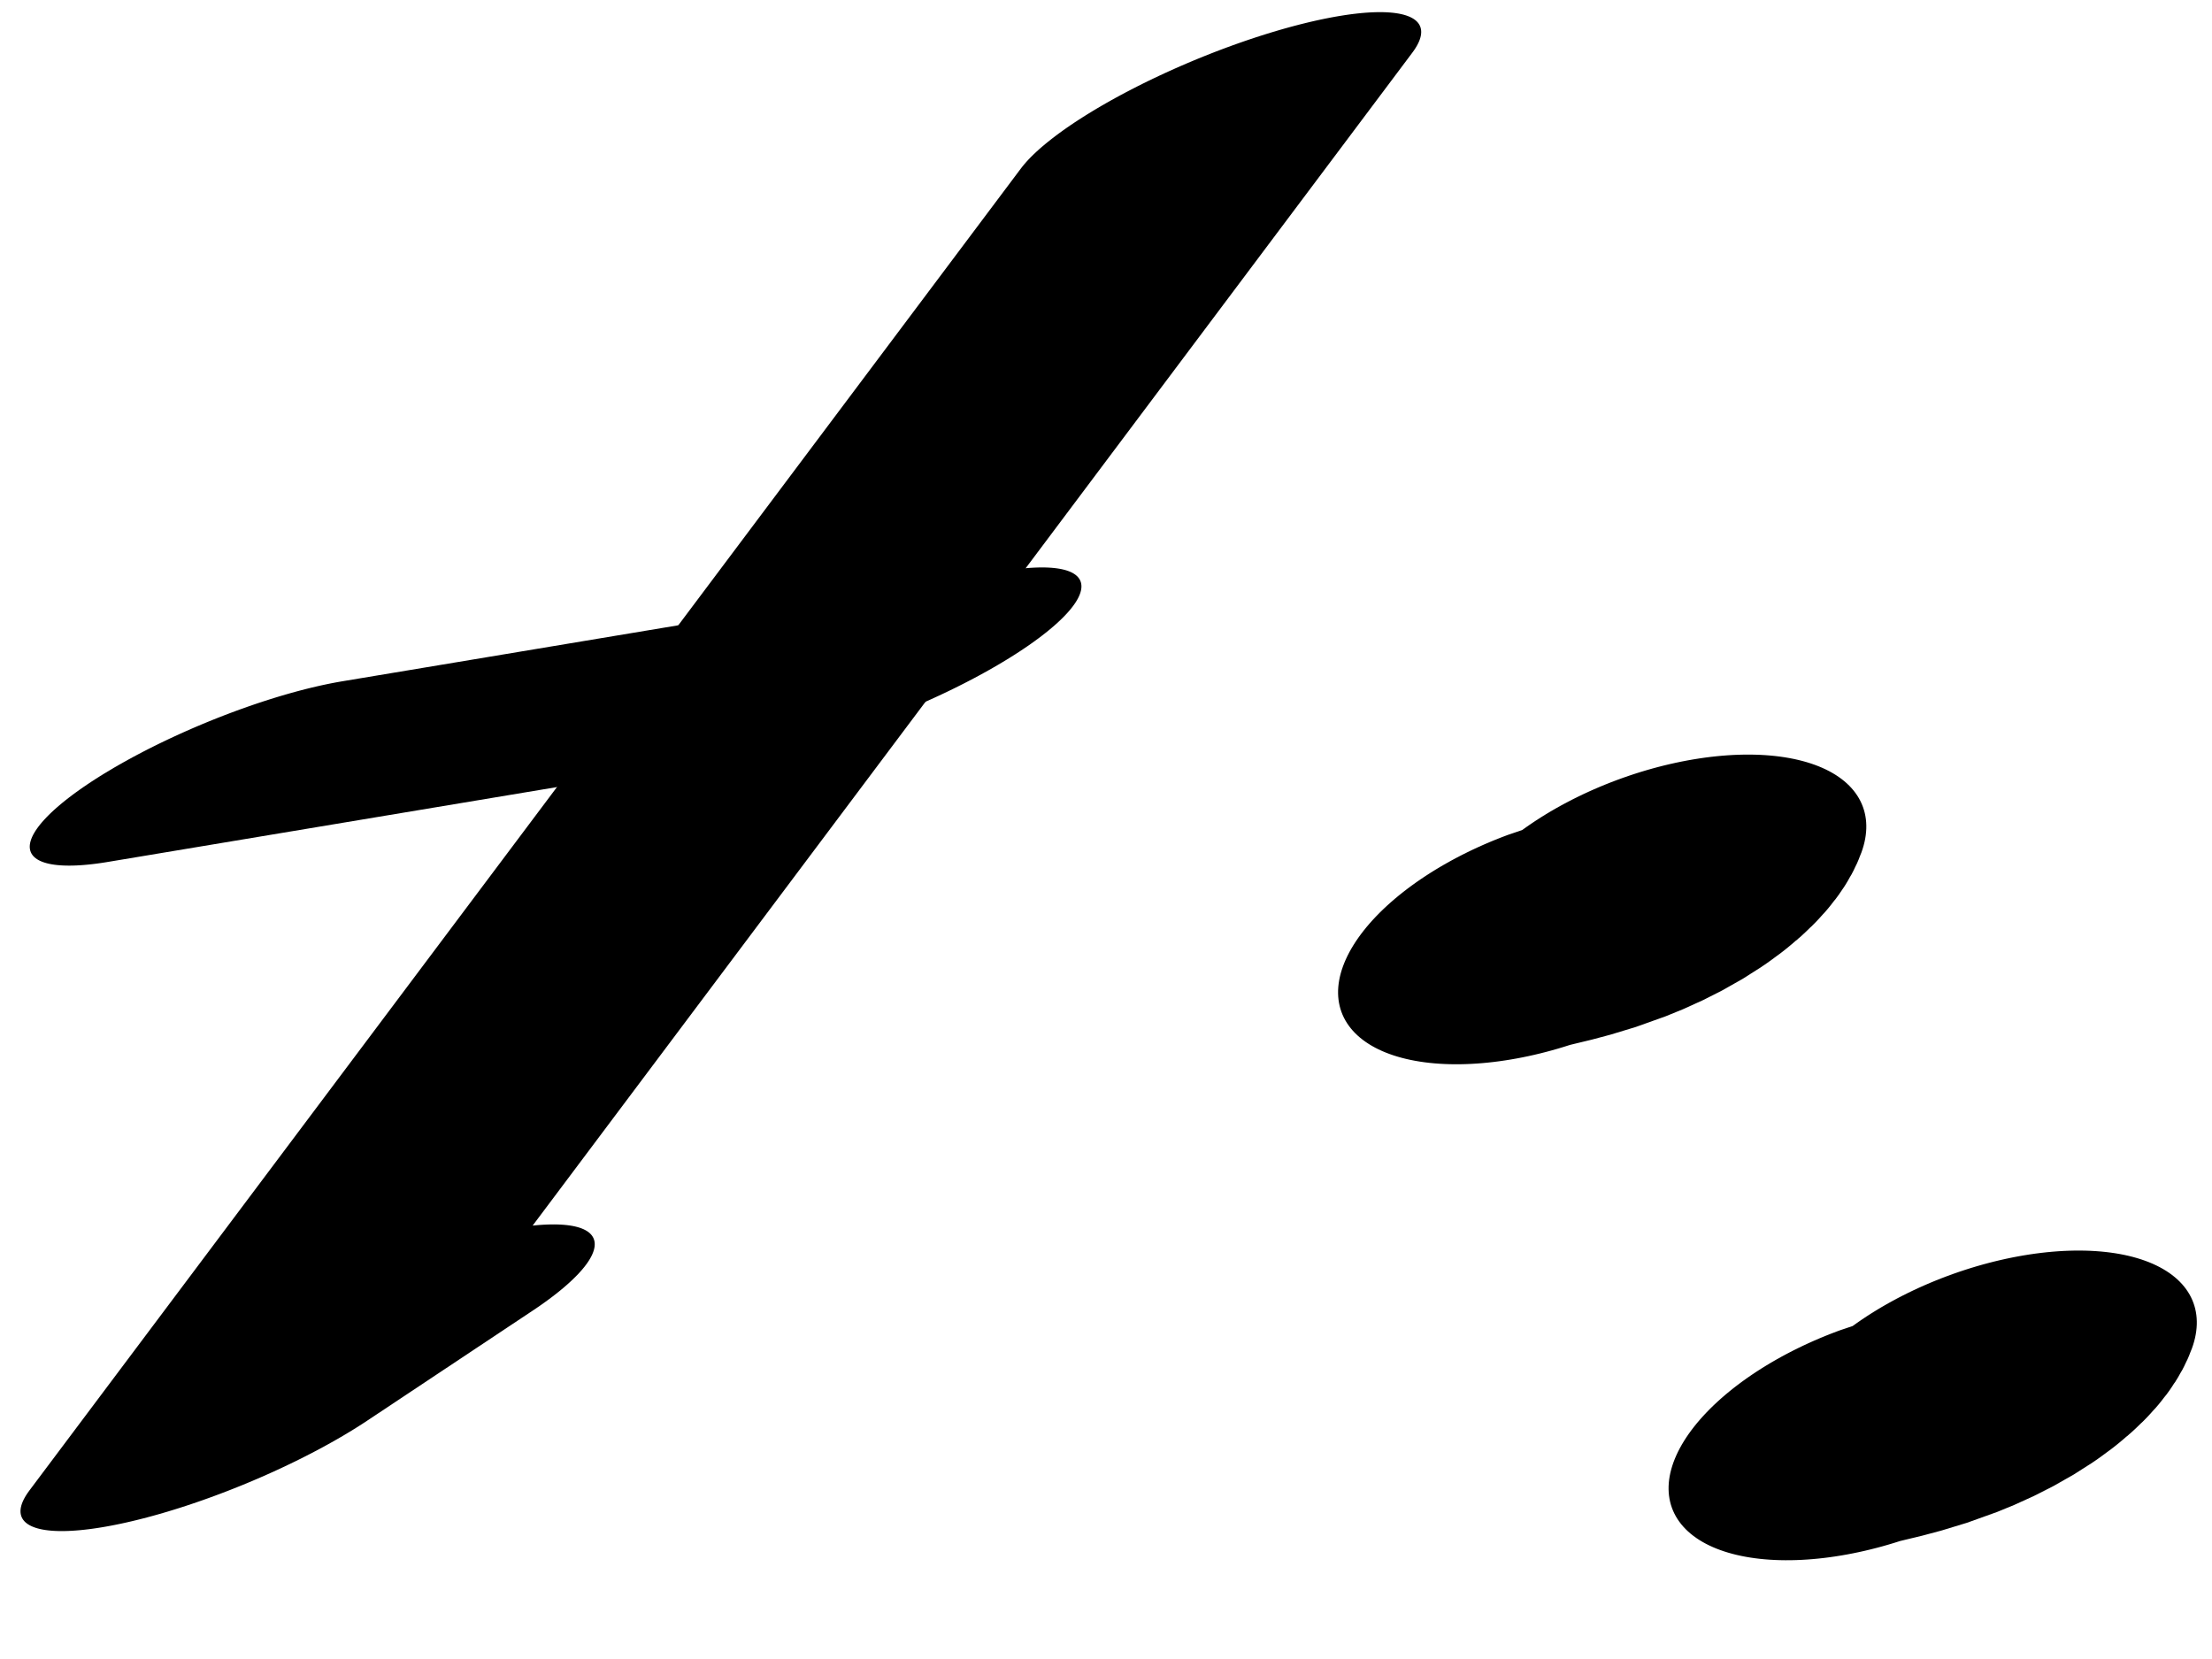
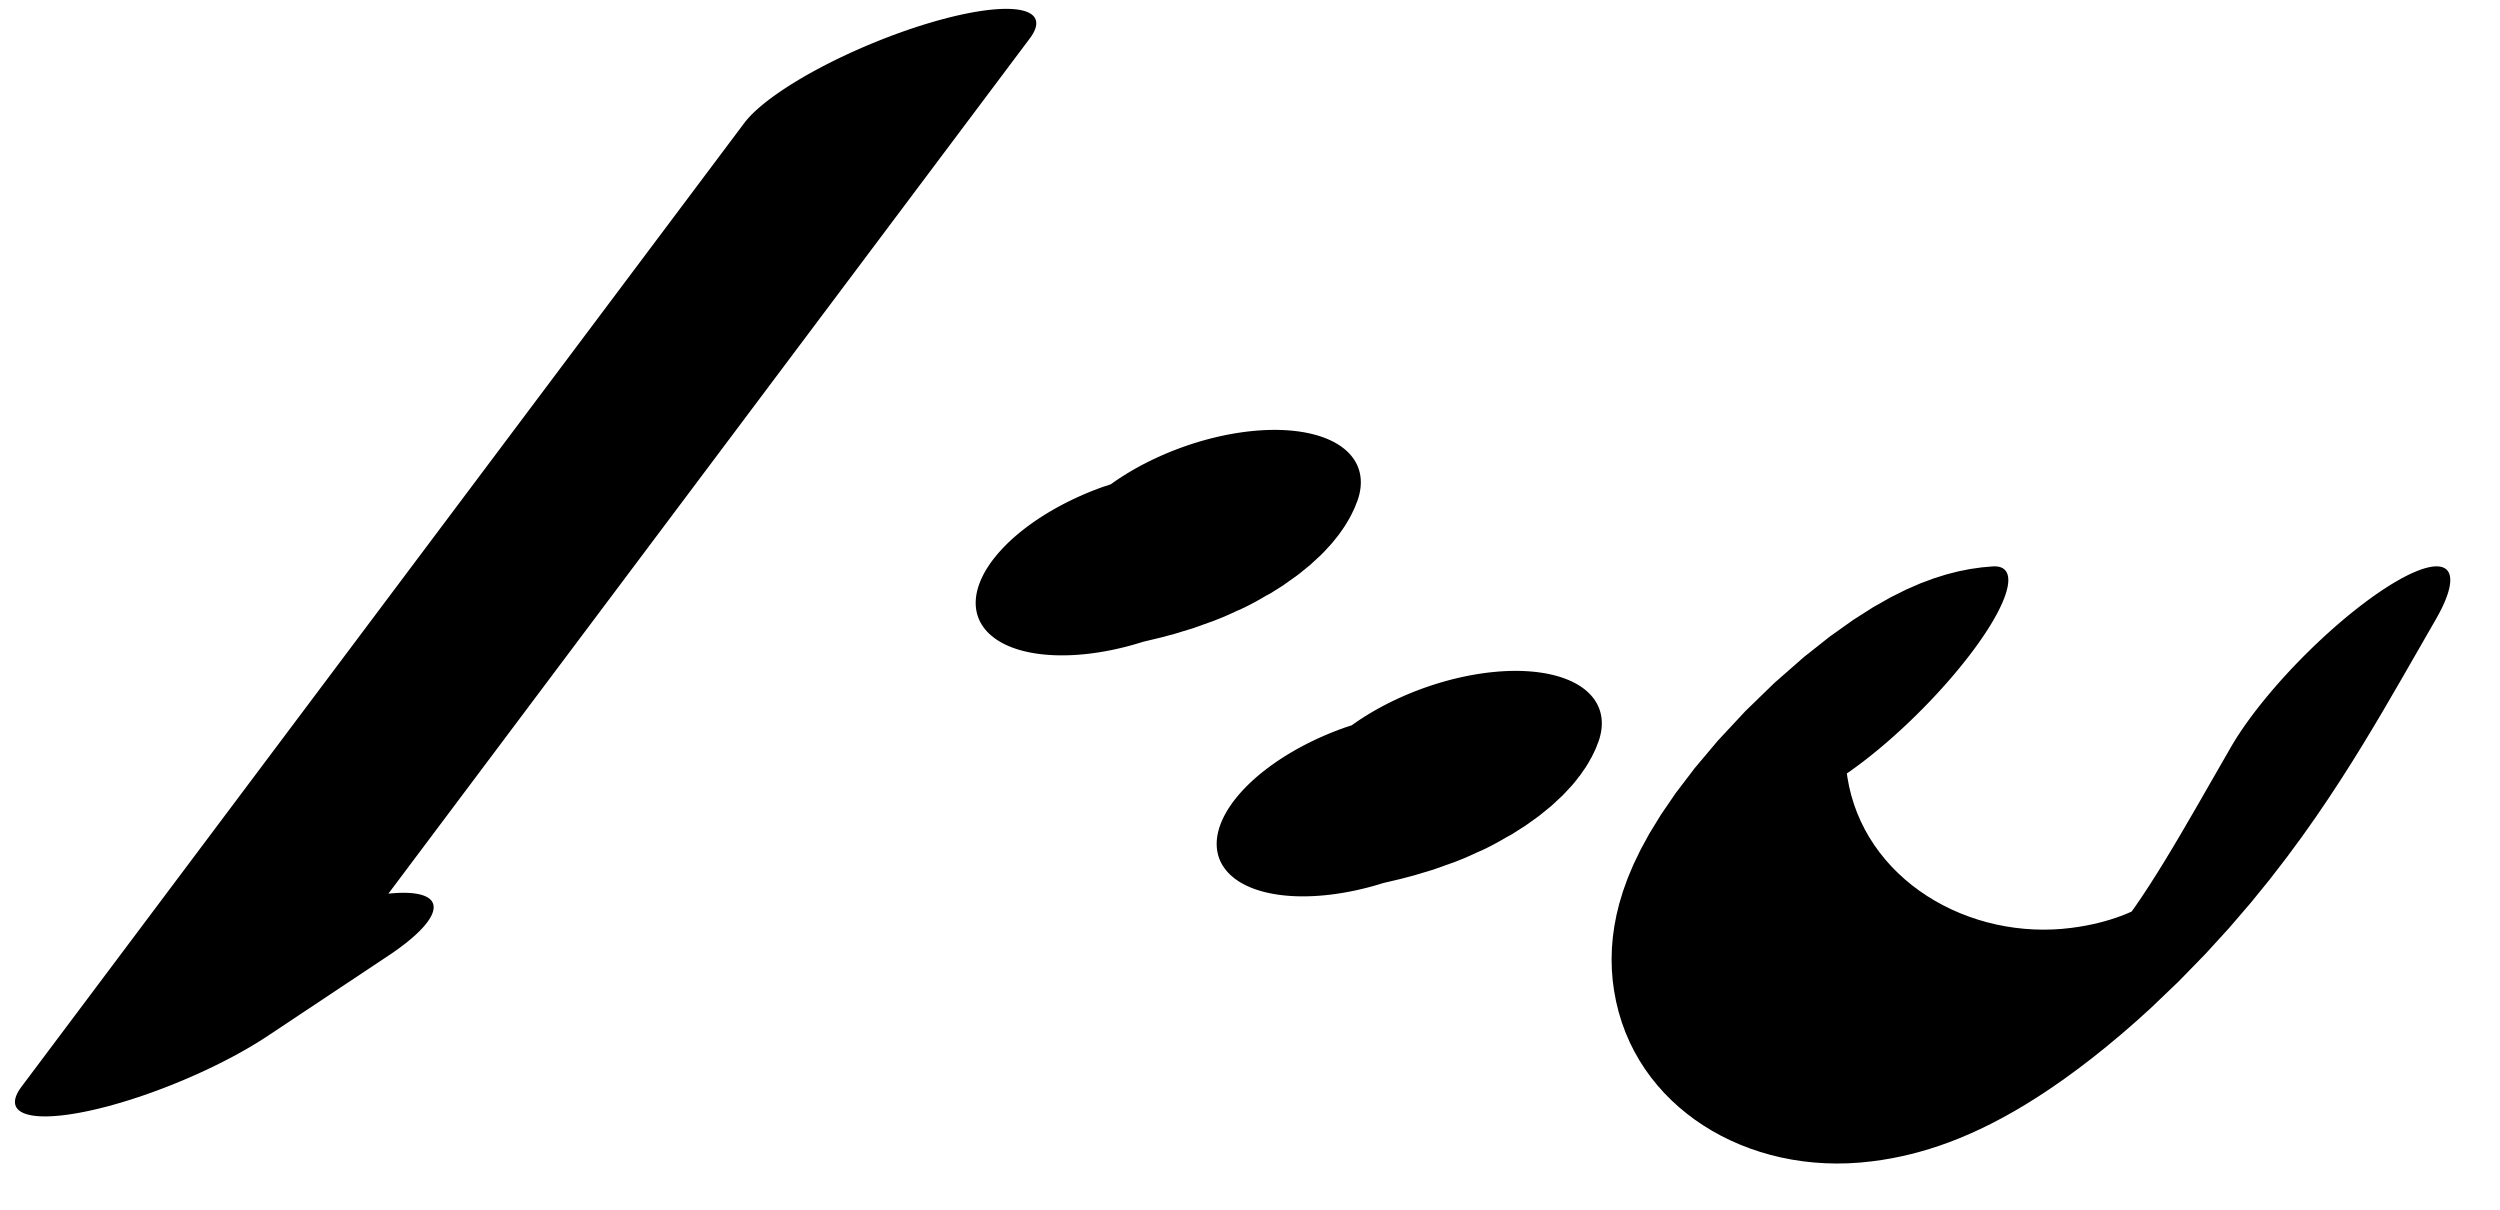
- <svg xmlns="http://www.w3.org/2000/svg" width="20" height="15" viewBox="0 0 20 15">
+ <svg xmlns="http://www.w3.org/2000/svg" width="31" height="15" viewBox="0 0 31 15">
  <path fill="none" stroke-width="32.529" stroke-linecap="round" stroke-linejoin="round" stroke="rgb(0%, 0%, 0%)" stroke-opacity="1" stroke-miterlimit="10" d="M 126.738 284.991 L 21.751 36.331 L 36.109 47.62 " transform="matrix(0.113137, -0.0468644, -0.0117155, -0.0282833, 0, 15)" />
-   <path fill="none" stroke-width="31.057" stroke-linecap="round" stroke-linejoin="round" stroke="rgb(0%, 0%, 0%)" stroke-opacity="1" stroke-miterlimit="10" d="M 40.428 216.689 L 88.63 172.041 " transform="matrix(0.113137, -0.0468632, -0.0117161, -0.0282841, 0, 15)" />
-   <path fill="none" stroke-width="38.044" stroke-linecap="round" stroke-linejoin="round" stroke="rgb(0%, 0%, 0%)" stroke-opacity="1" stroke-miterlimit="10" d="M 147.818 25.943 C 151.62 25.973 155.979 22.48 158.46 28.426 " transform="matrix(0.097754, -0.0355797, -0.0177892, -0.048877, 0, 15)" />
-   <path fill="none" stroke-width="38.044" stroke-linecap="round" stroke-linejoin="round" stroke="rgb(0%, 0%, 0%)" stroke-opacity="1" stroke-miterlimit="10" d="M 160.068 -74.722 C 163.905 -74.718 168.229 -78.186 170.71 -72.239 " transform="matrix(0.097754, -0.0355797, -0.0177892, -0.048877, 0, 15)" />
+   <path fill="none" stroke-width="38.044" stroke-linecap="round" stroke-linejoin="round" stroke="rgb(0%, 0%, 0%)" stroke-opacity="1" stroke-miterlimit="10" d="M 152.737 52.972 C 156.525 52.931 160.898 49.509 163.365 55.385 " transform="matrix(0.097754, -0.0355797, -0.0177892, -0.048877, 0, 15)" />
+   <path fill="none" stroke-width="38.044" stroke-linecap="round" stroke-linejoin="round" stroke="rgb(0%, 0%, 0%)" stroke-opacity="1" stroke-miterlimit="10" d="M 169.906 -20.665 C 173.73 -20.731 178.054 -24.199 180.534 -18.252 " transform="matrix(0.097754, -0.0355797, -0.0177892, -0.048877, 0, 15)" />
+   <path fill="none" stroke-width="35.167" stroke-linecap="round" stroke-linejoin="round" stroke="rgb(0%, 0%, 0%)" stroke-opacity="1" stroke-miterlimit="10" d="M 187.376 -423.166 C 178.953 -393.379 165.965 -399.239 159.373 -435.569 C 152.244 -474.828 155.687 -529.421 165.599 -560.087 C 181.223 -608.722 202.317 -580.791 221.628 -560.184 " transform="matrix(0.080001, -0.080001, -0.019999, -0.019999, 0, 15)" />
</svg>
